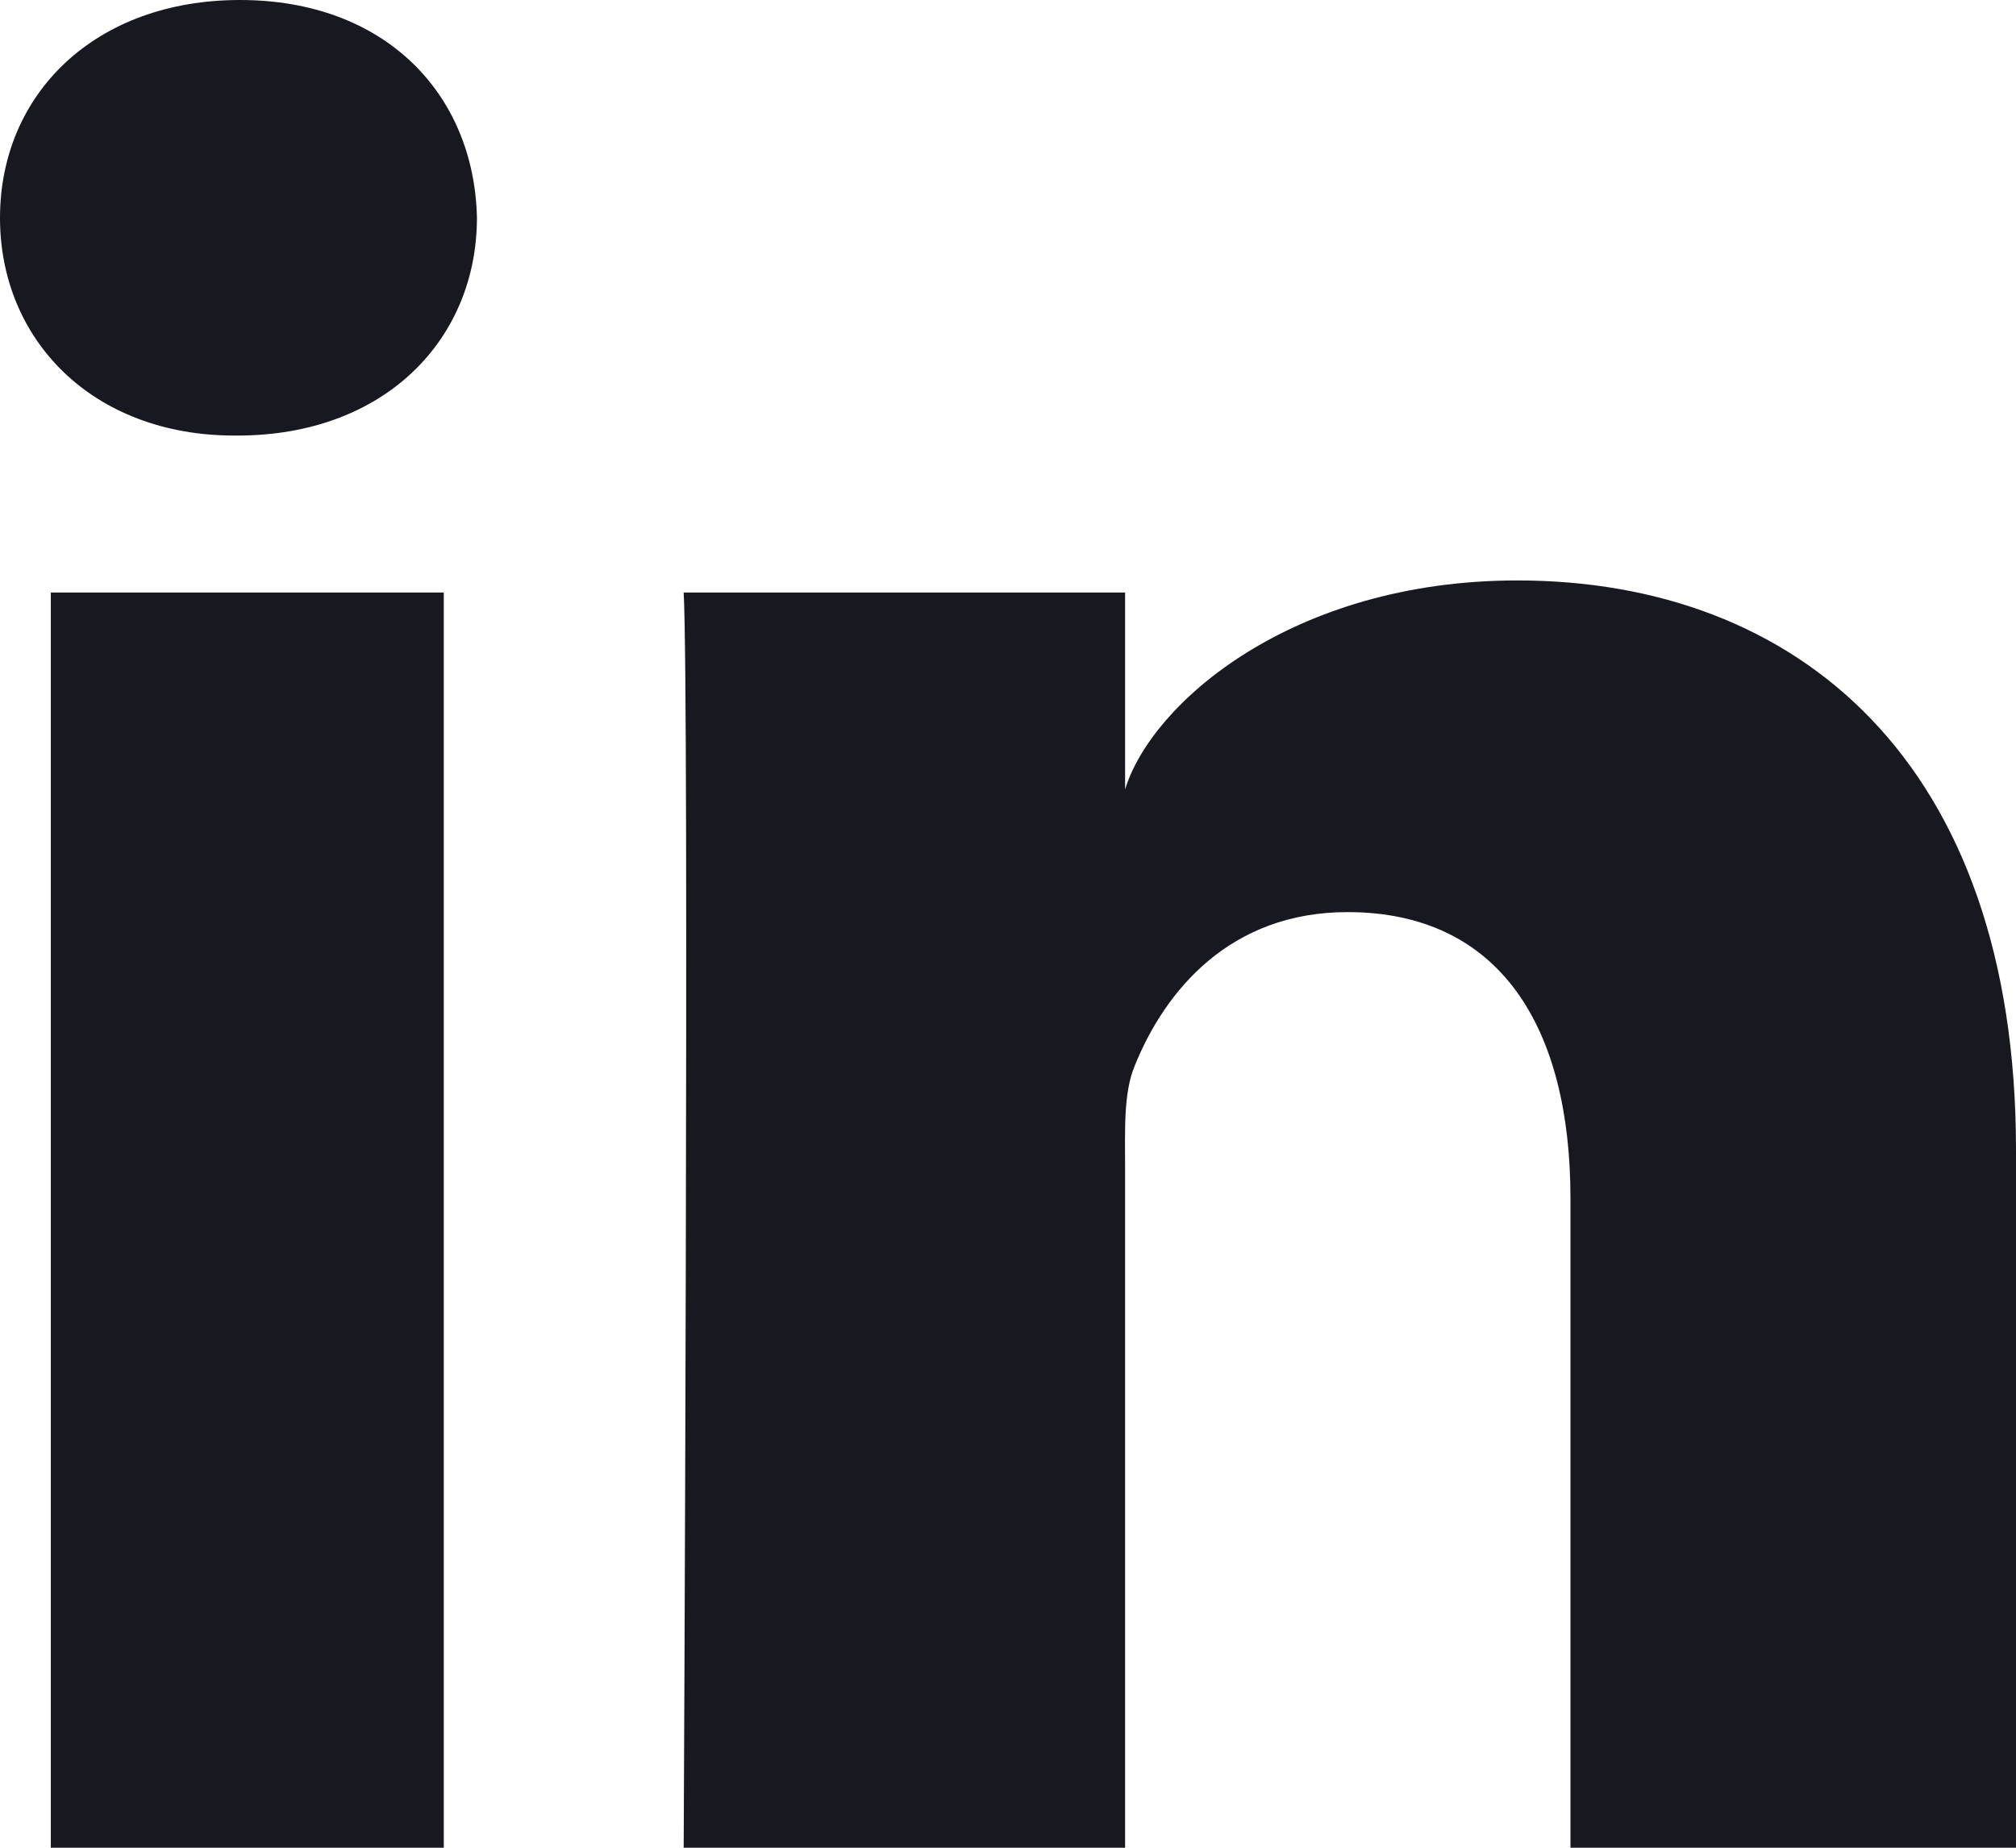
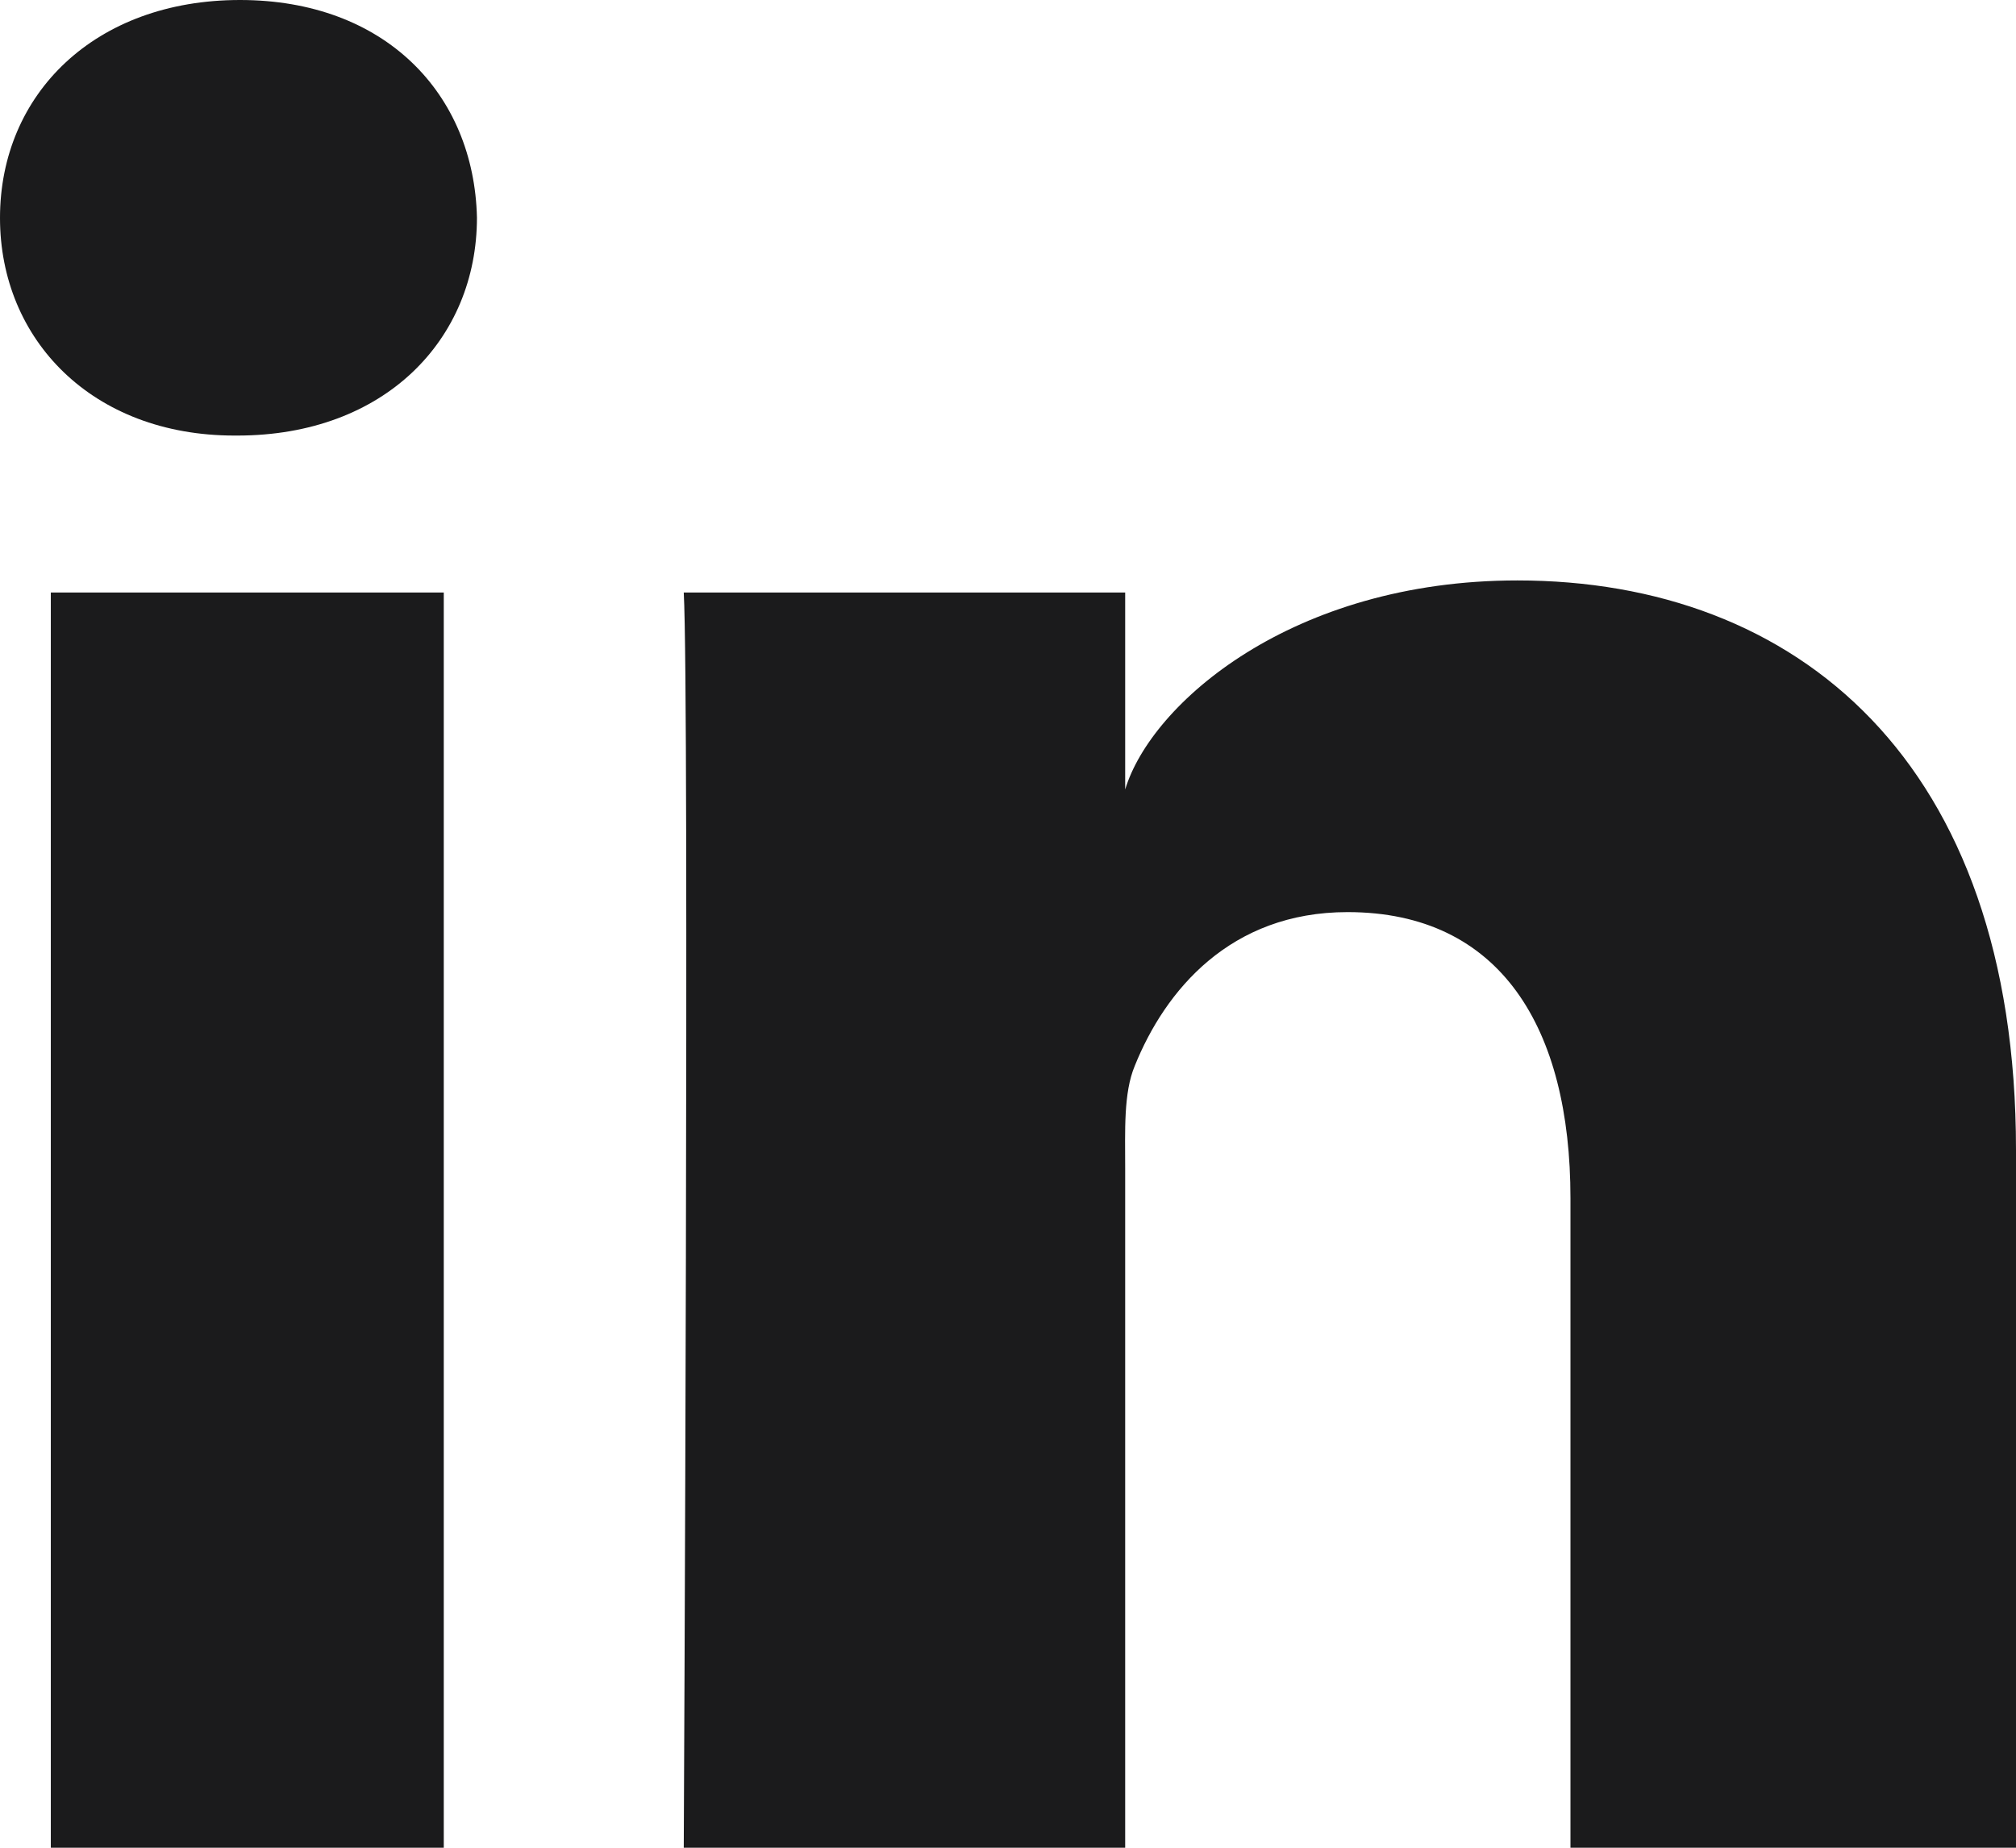
- <svg xmlns="http://www.w3.org/2000/svg" width="24px" height="22px" viewBox="0 0 24 22" version="1.1">
-   <g id="Symbols" stroke="none" stroke-width="1" fill="none" fill-rule="evenodd">
-     <g id="Social-Stack-/-Dark-/-Desktop" transform="translate(0, -112)" fill="#181820">
-       <g id="Social-/-LinkedIn-/-Dark">
-         <g transform="translate(0, 112)">
-           <path d="M24,22 L18.696,22 L18.696,14.266 C18.696,12.242 17.866,10.86 16.041,10.86 C14.646,10.86 13.87,11.792 13.508,12.691 C13.373,13.014 13.394,13.463 13.394,13.913 L13.394,22 L8.139,22 C8.139,22 8.207,8.3 8.139,7.055 L13.394,7.055 L13.394,9.4 C13.705,8.375 15.384,6.911 18.063,6.911 C21.388,6.911 24,9.061 24,13.69 L24,22 L24,22 Z M2.825,5.186 L2.791,5.186 C1.098,5.186 -2.13162821e-14,4.043 -2.13162821e-14,2.595 C-2.13162821e-14,1.119 1.13,-3.55271368e-15 2.857,-3.55271368e-15 C4.583,-3.55271368e-15 5.644,1.116 5.678,2.591 C5.678,4.039 4.583,5.186 2.825,5.186 L2.825,5.186 L2.825,5.186 Z M0.605,7.055 L5.283,7.055 L5.283,22 L0.605,22 L0.605,7.055 L0.605,7.055 Z" id="LinkedIn" />
-         </g>
-       </g>
-     </g>
-   </g>
+ <svg xmlns="http://www.w3.org/2000/svg" viewBox="0 0 24 22">
+   <path fill="#1b1b1c" fill-rule="evenodd" d="M24 22h-5.304v-7.734c0-2.024-.83-3.406-2.654-3.406-1.396 0-2.172.933-2.533 1.831-.135.323-.114.772-.114 1.221V22h-5.255s.068-13.7 0-14.945h5.255v2.345c.31-1.026 1.99-2.489 4.669-2.489C21.388 6.911 24 9.061 24 13.69V22zM2.825 5.186h-.034C1.098 5.186 0 4.043 0 2.595 0 1.119 1.13 0 2.857 0c1.726 0 2.787 1.116 2.821 2.591 0 1.448-1.095 2.595-2.853 2.595zM.605 7.055h4.678V22H.605V7.055z" />
</svg>
